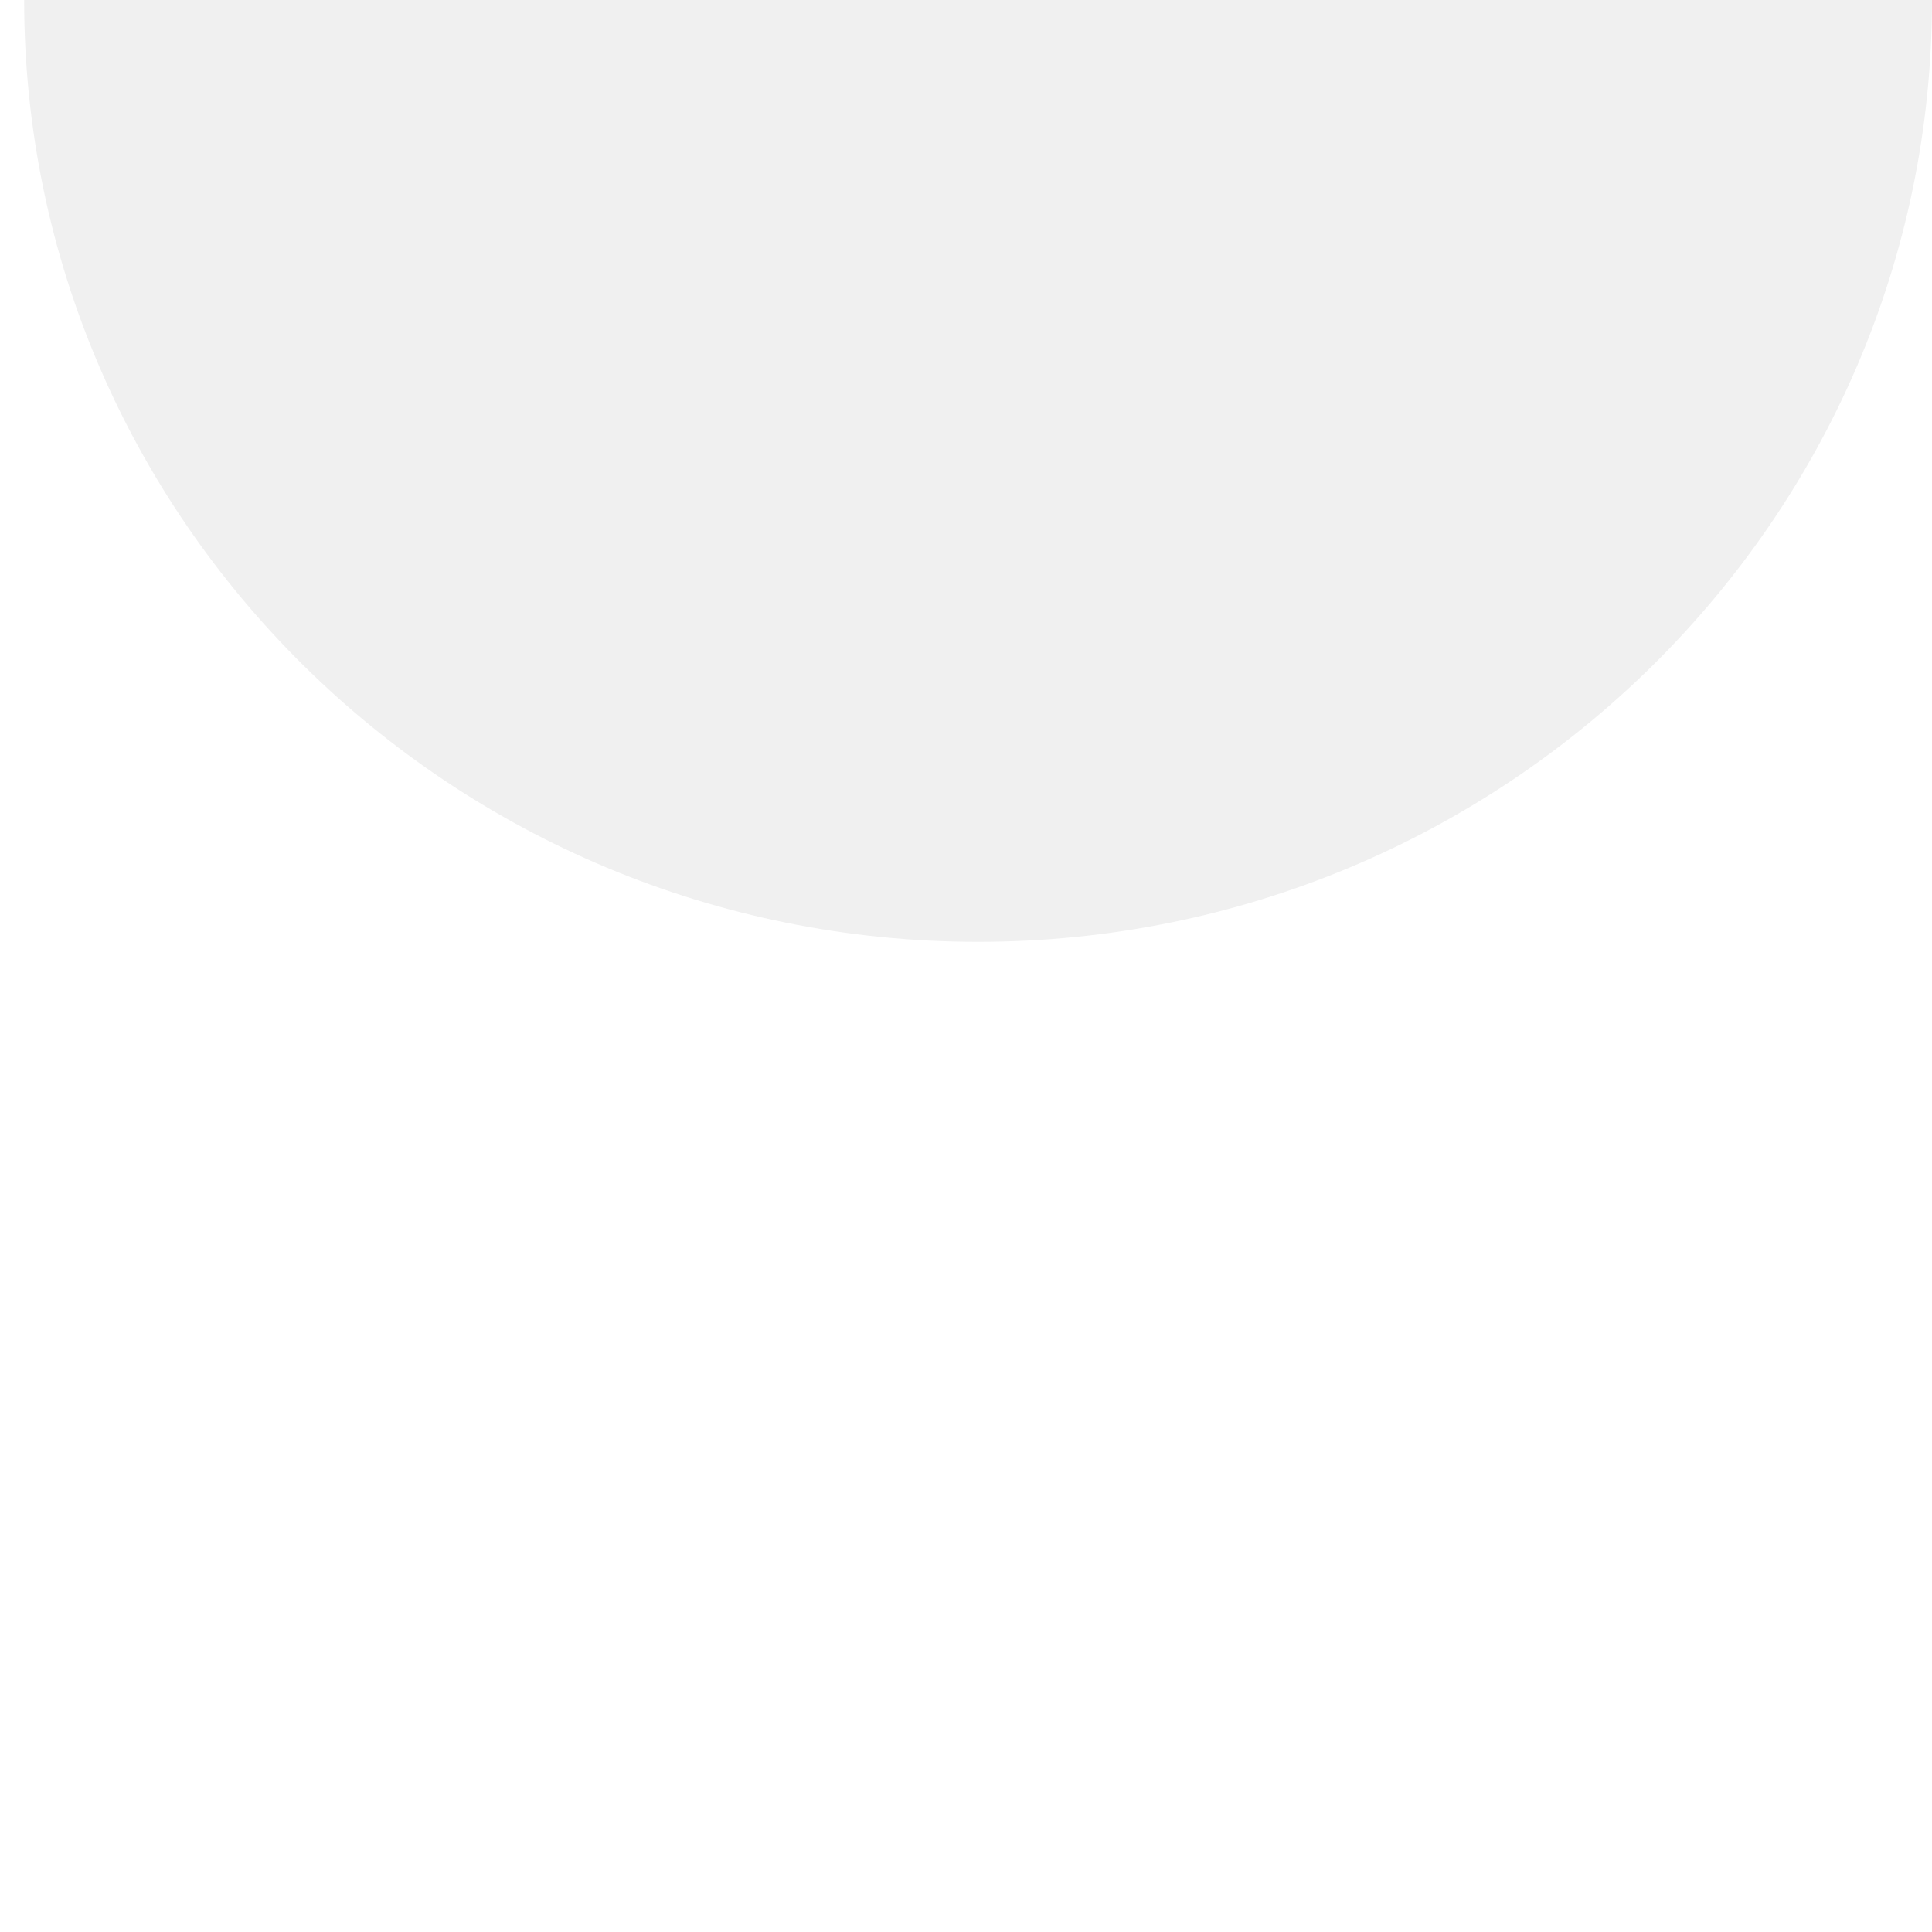
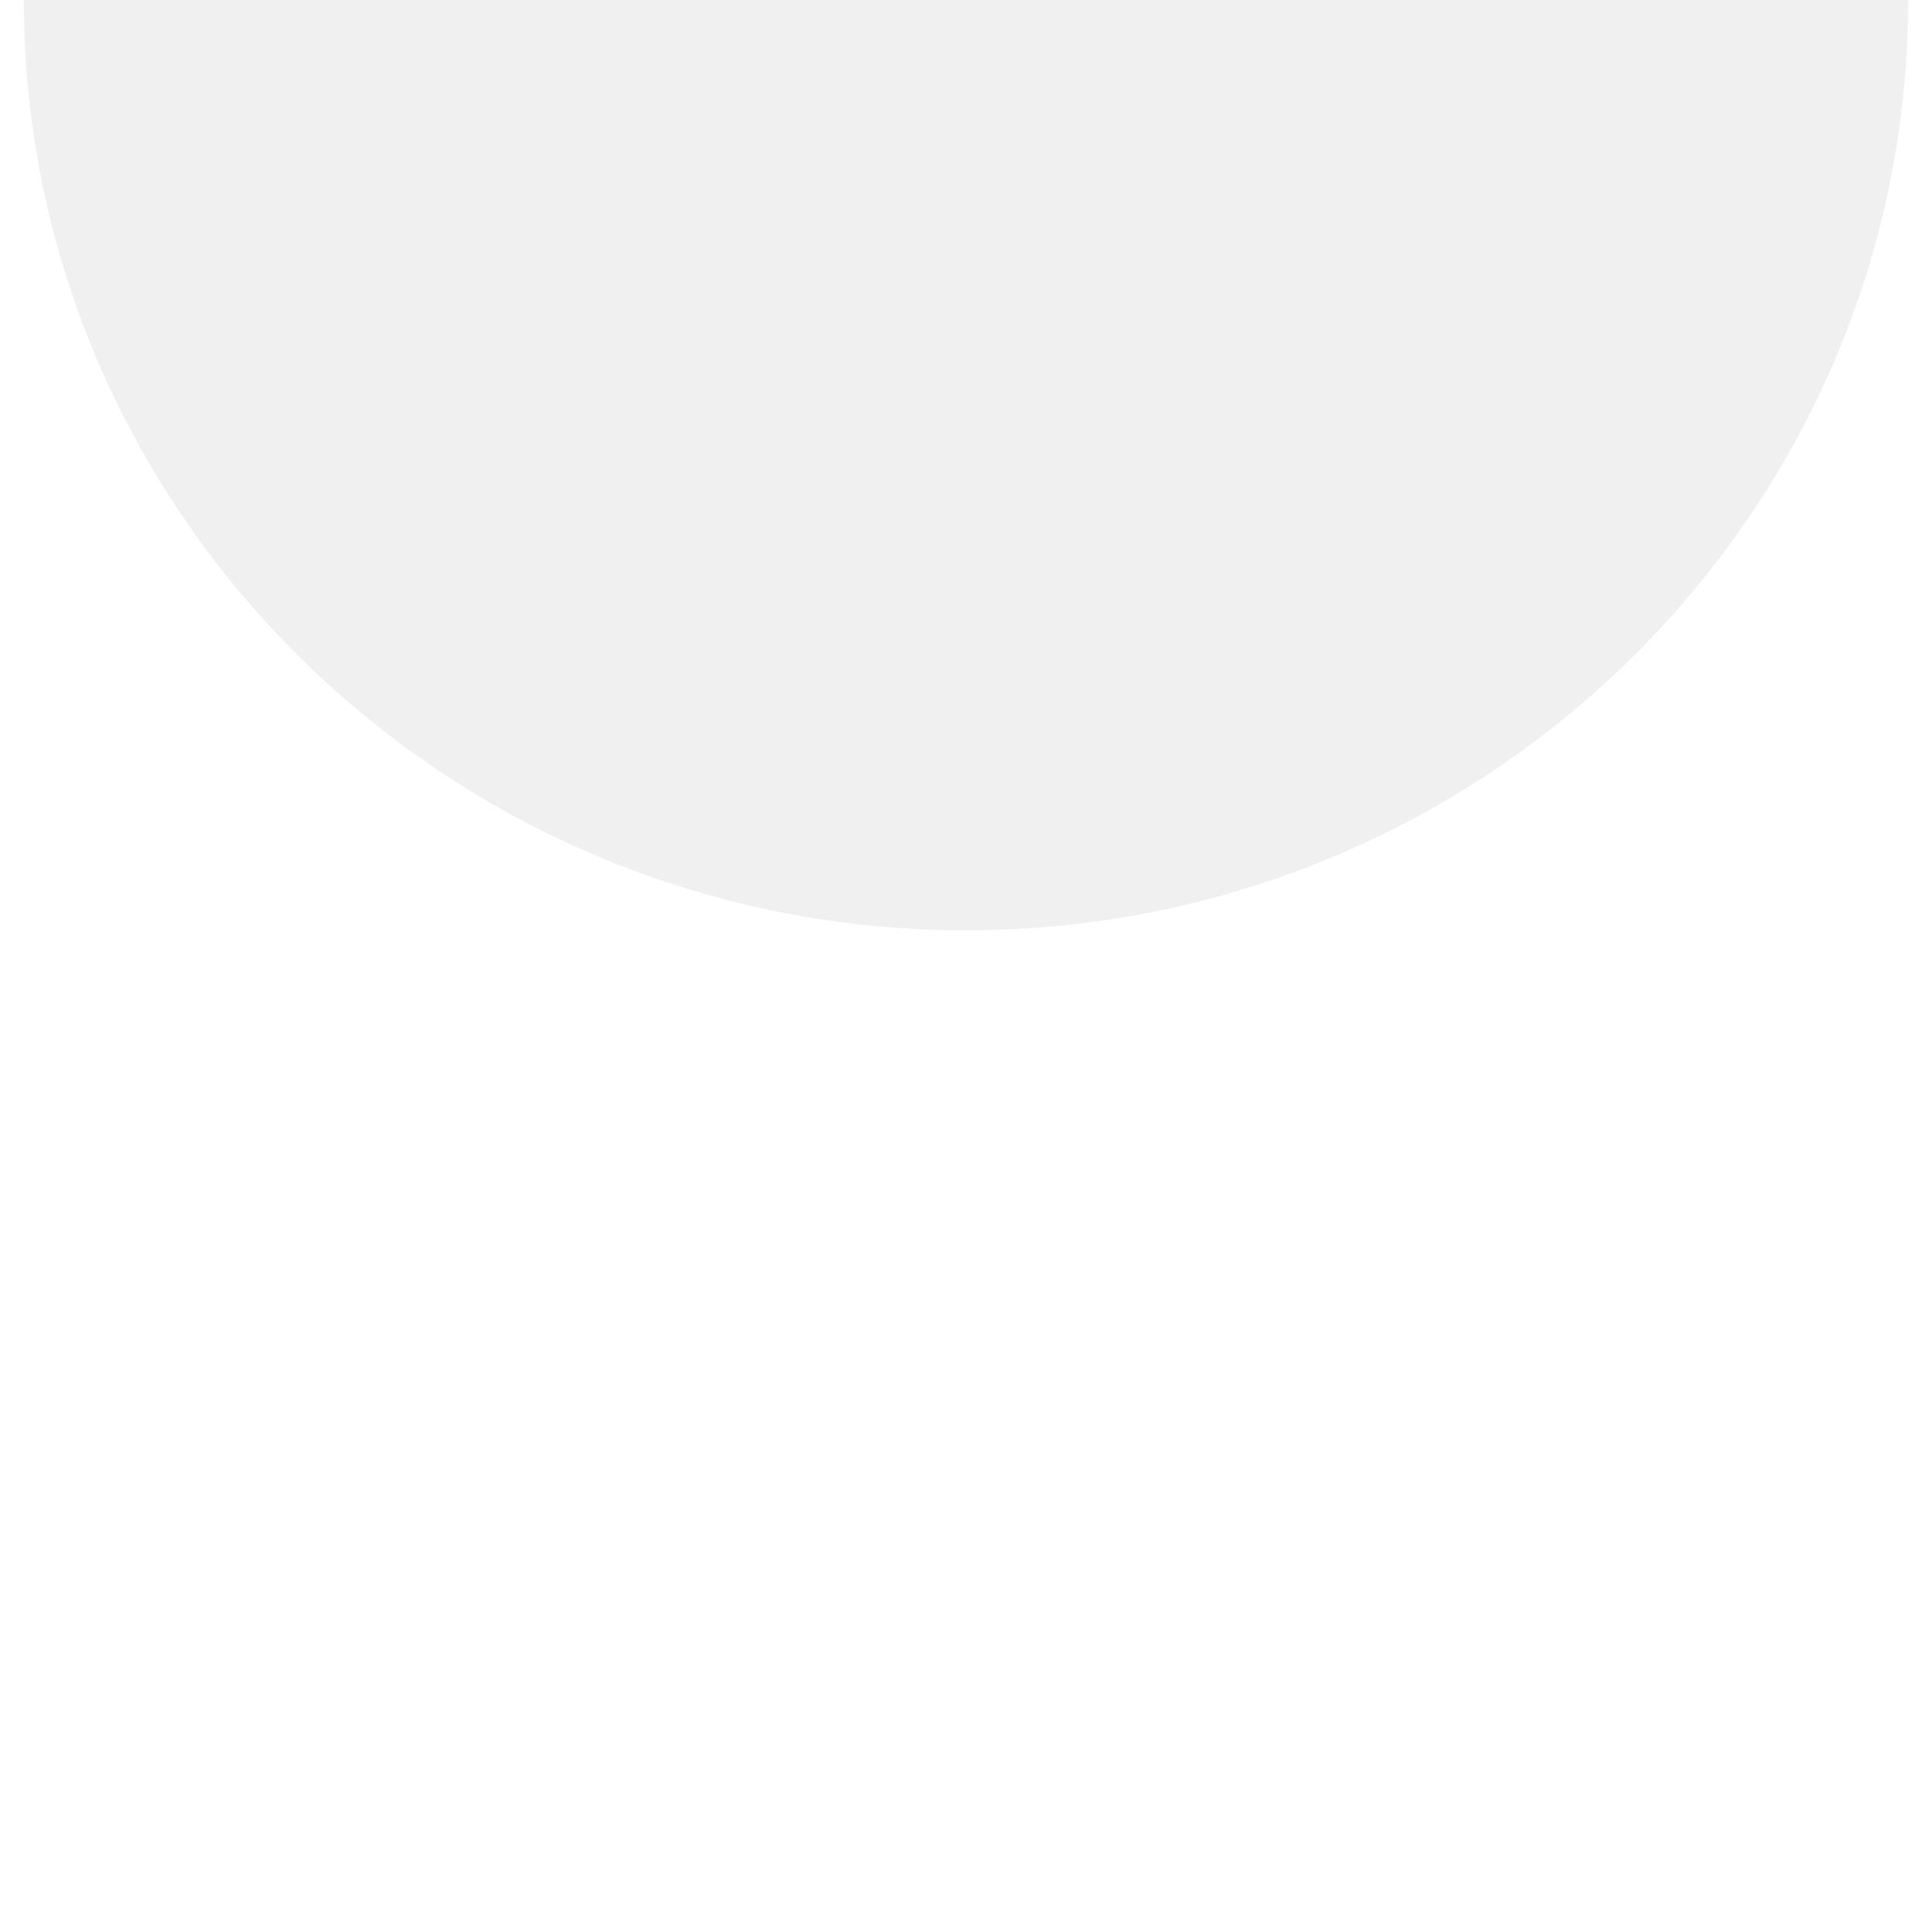
- <svg xmlns="http://www.w3.org/2000/svg" version="1.1" id="Layer_1" x="0px" y="0px" viewBox="0 0 80 80" style="enable-background:new 0 0 80 80;" xml:space="preserve">
+ <svg xmlns="http://www.w3.org/2000/svg" version="1.1" id="Layer_1" x="0px" y="0px" viewBox="0 0 81 80" style="enable-background:new 0 0 81 80;" xml:space="preserve">
  <style type="text/css">
	.st0{fill:#FFFFFF;}
</style>
  <g>
    <path class="st0" d="M80,0c0,21.5-17.7,39-39.5,39S1,21.5,1,0H0v158.7h81V0H80z" />
  </g>
</svg>
